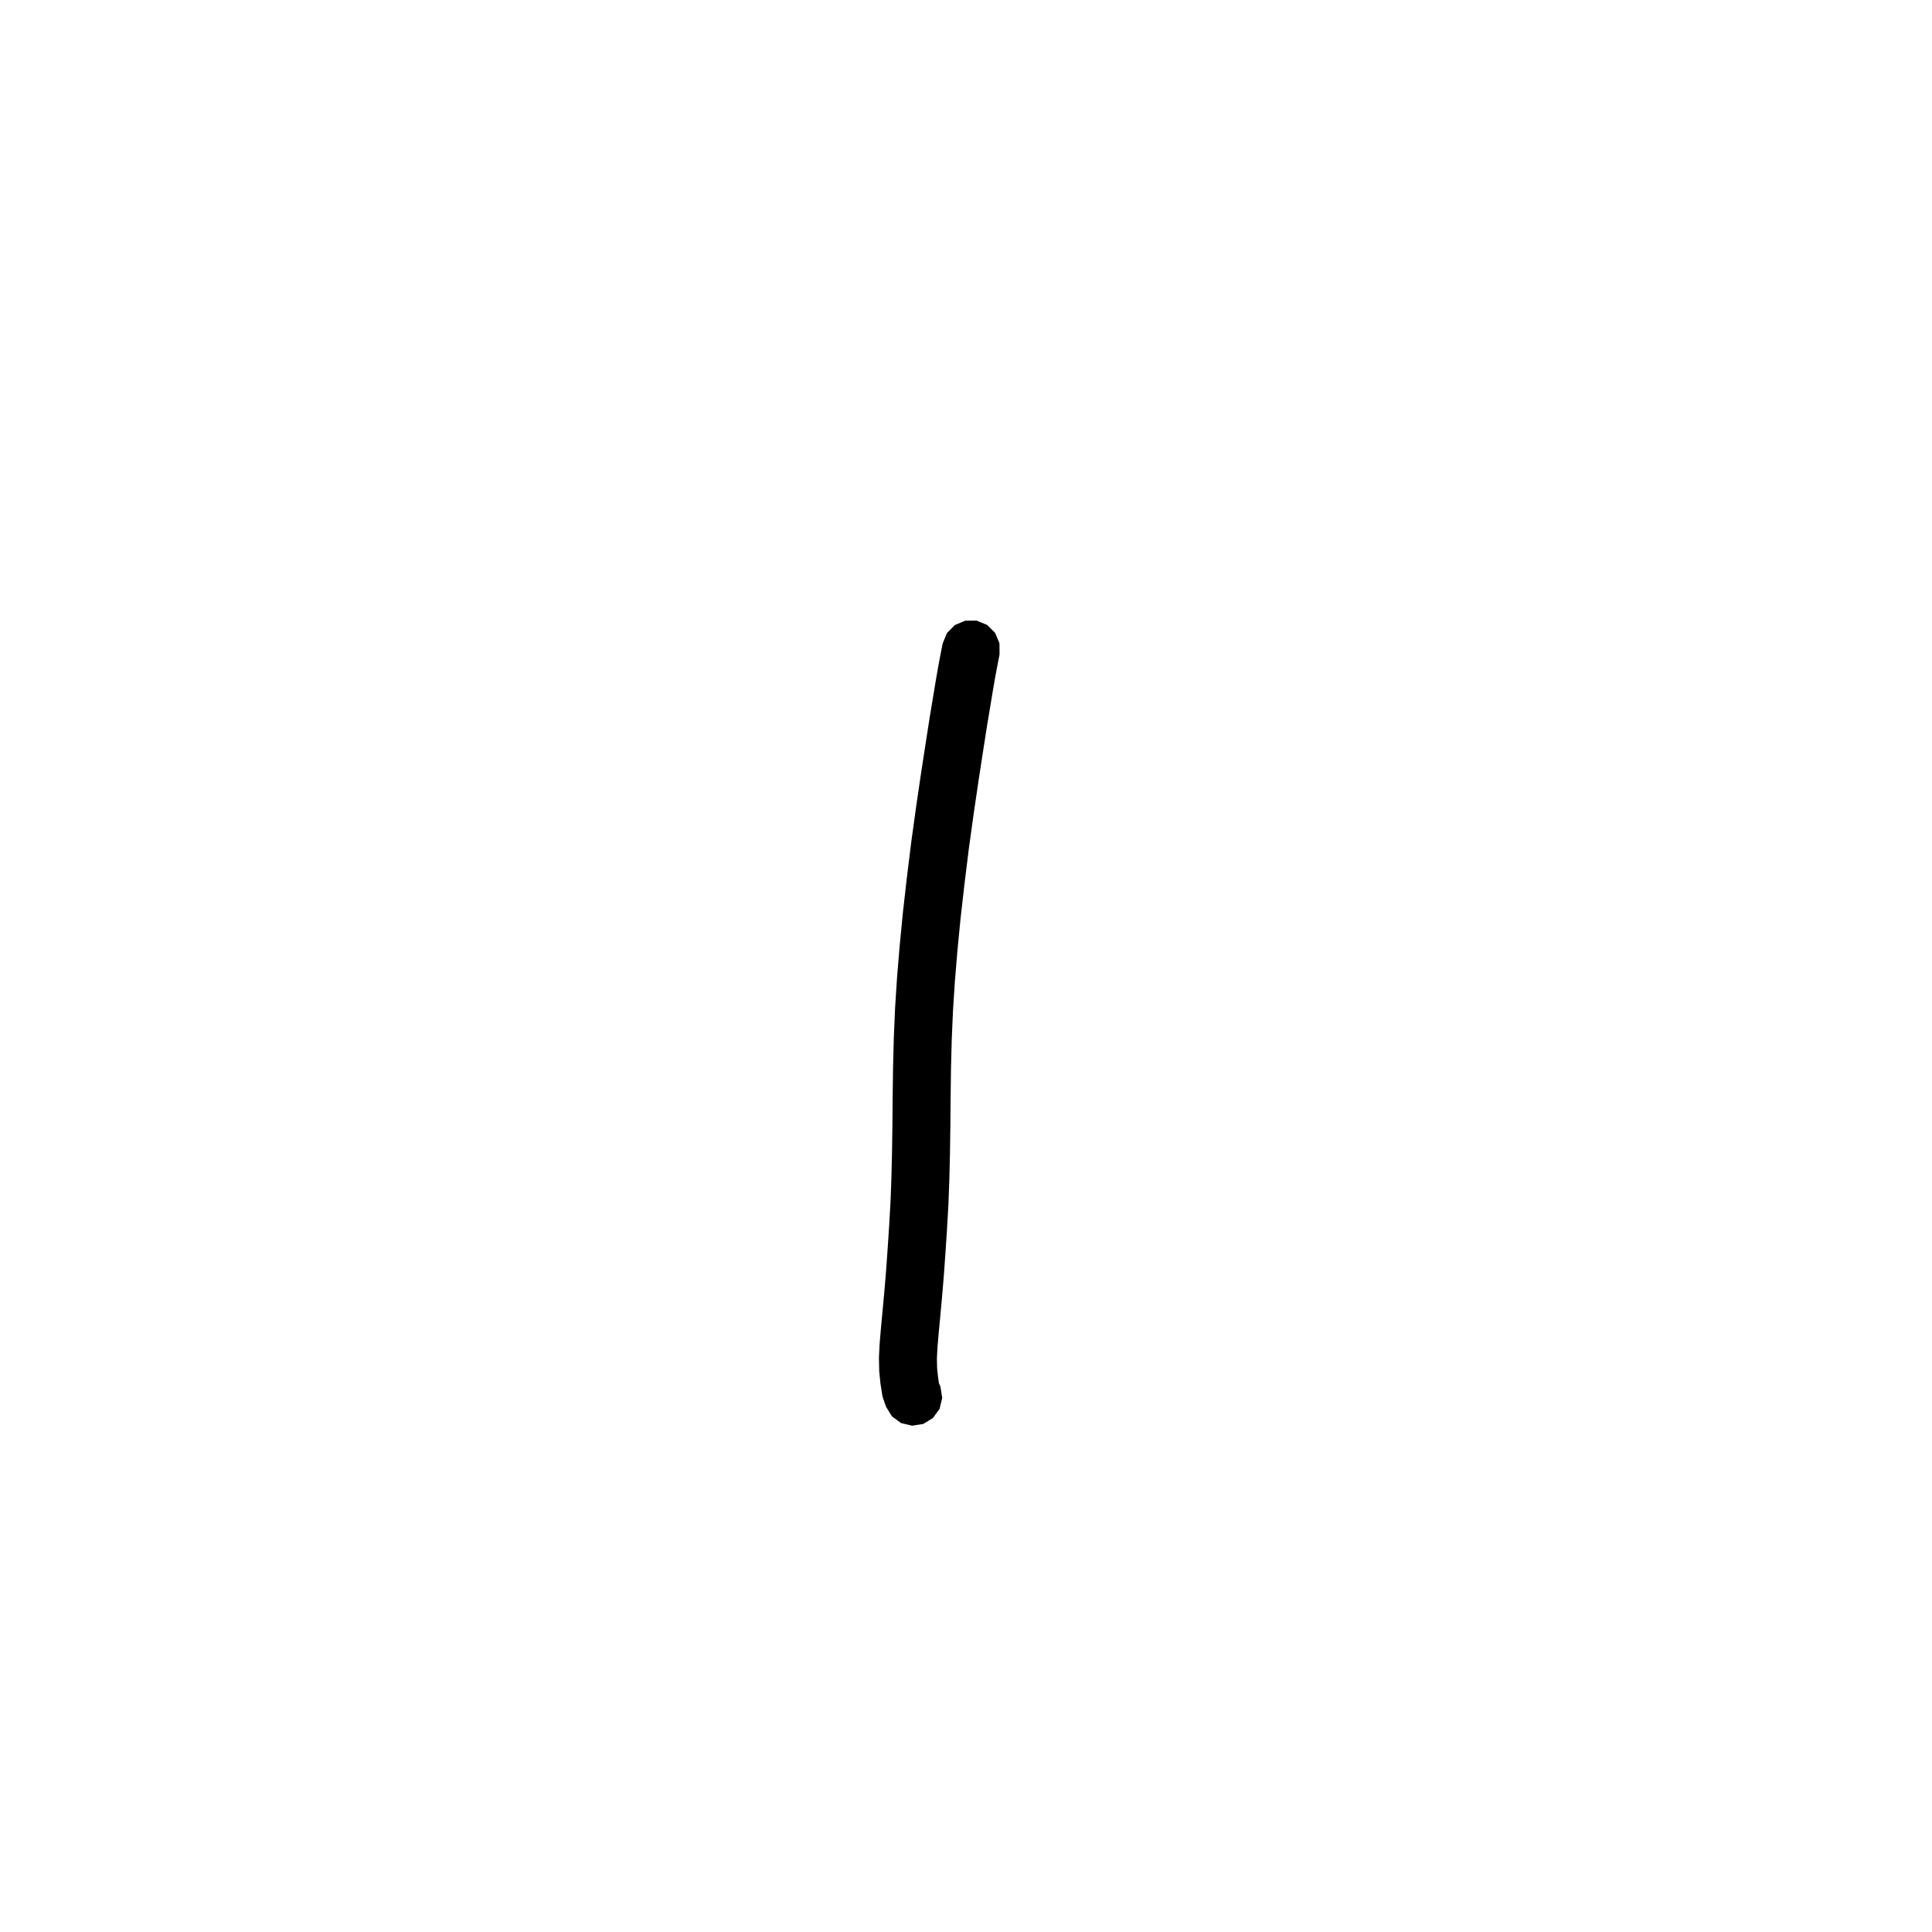
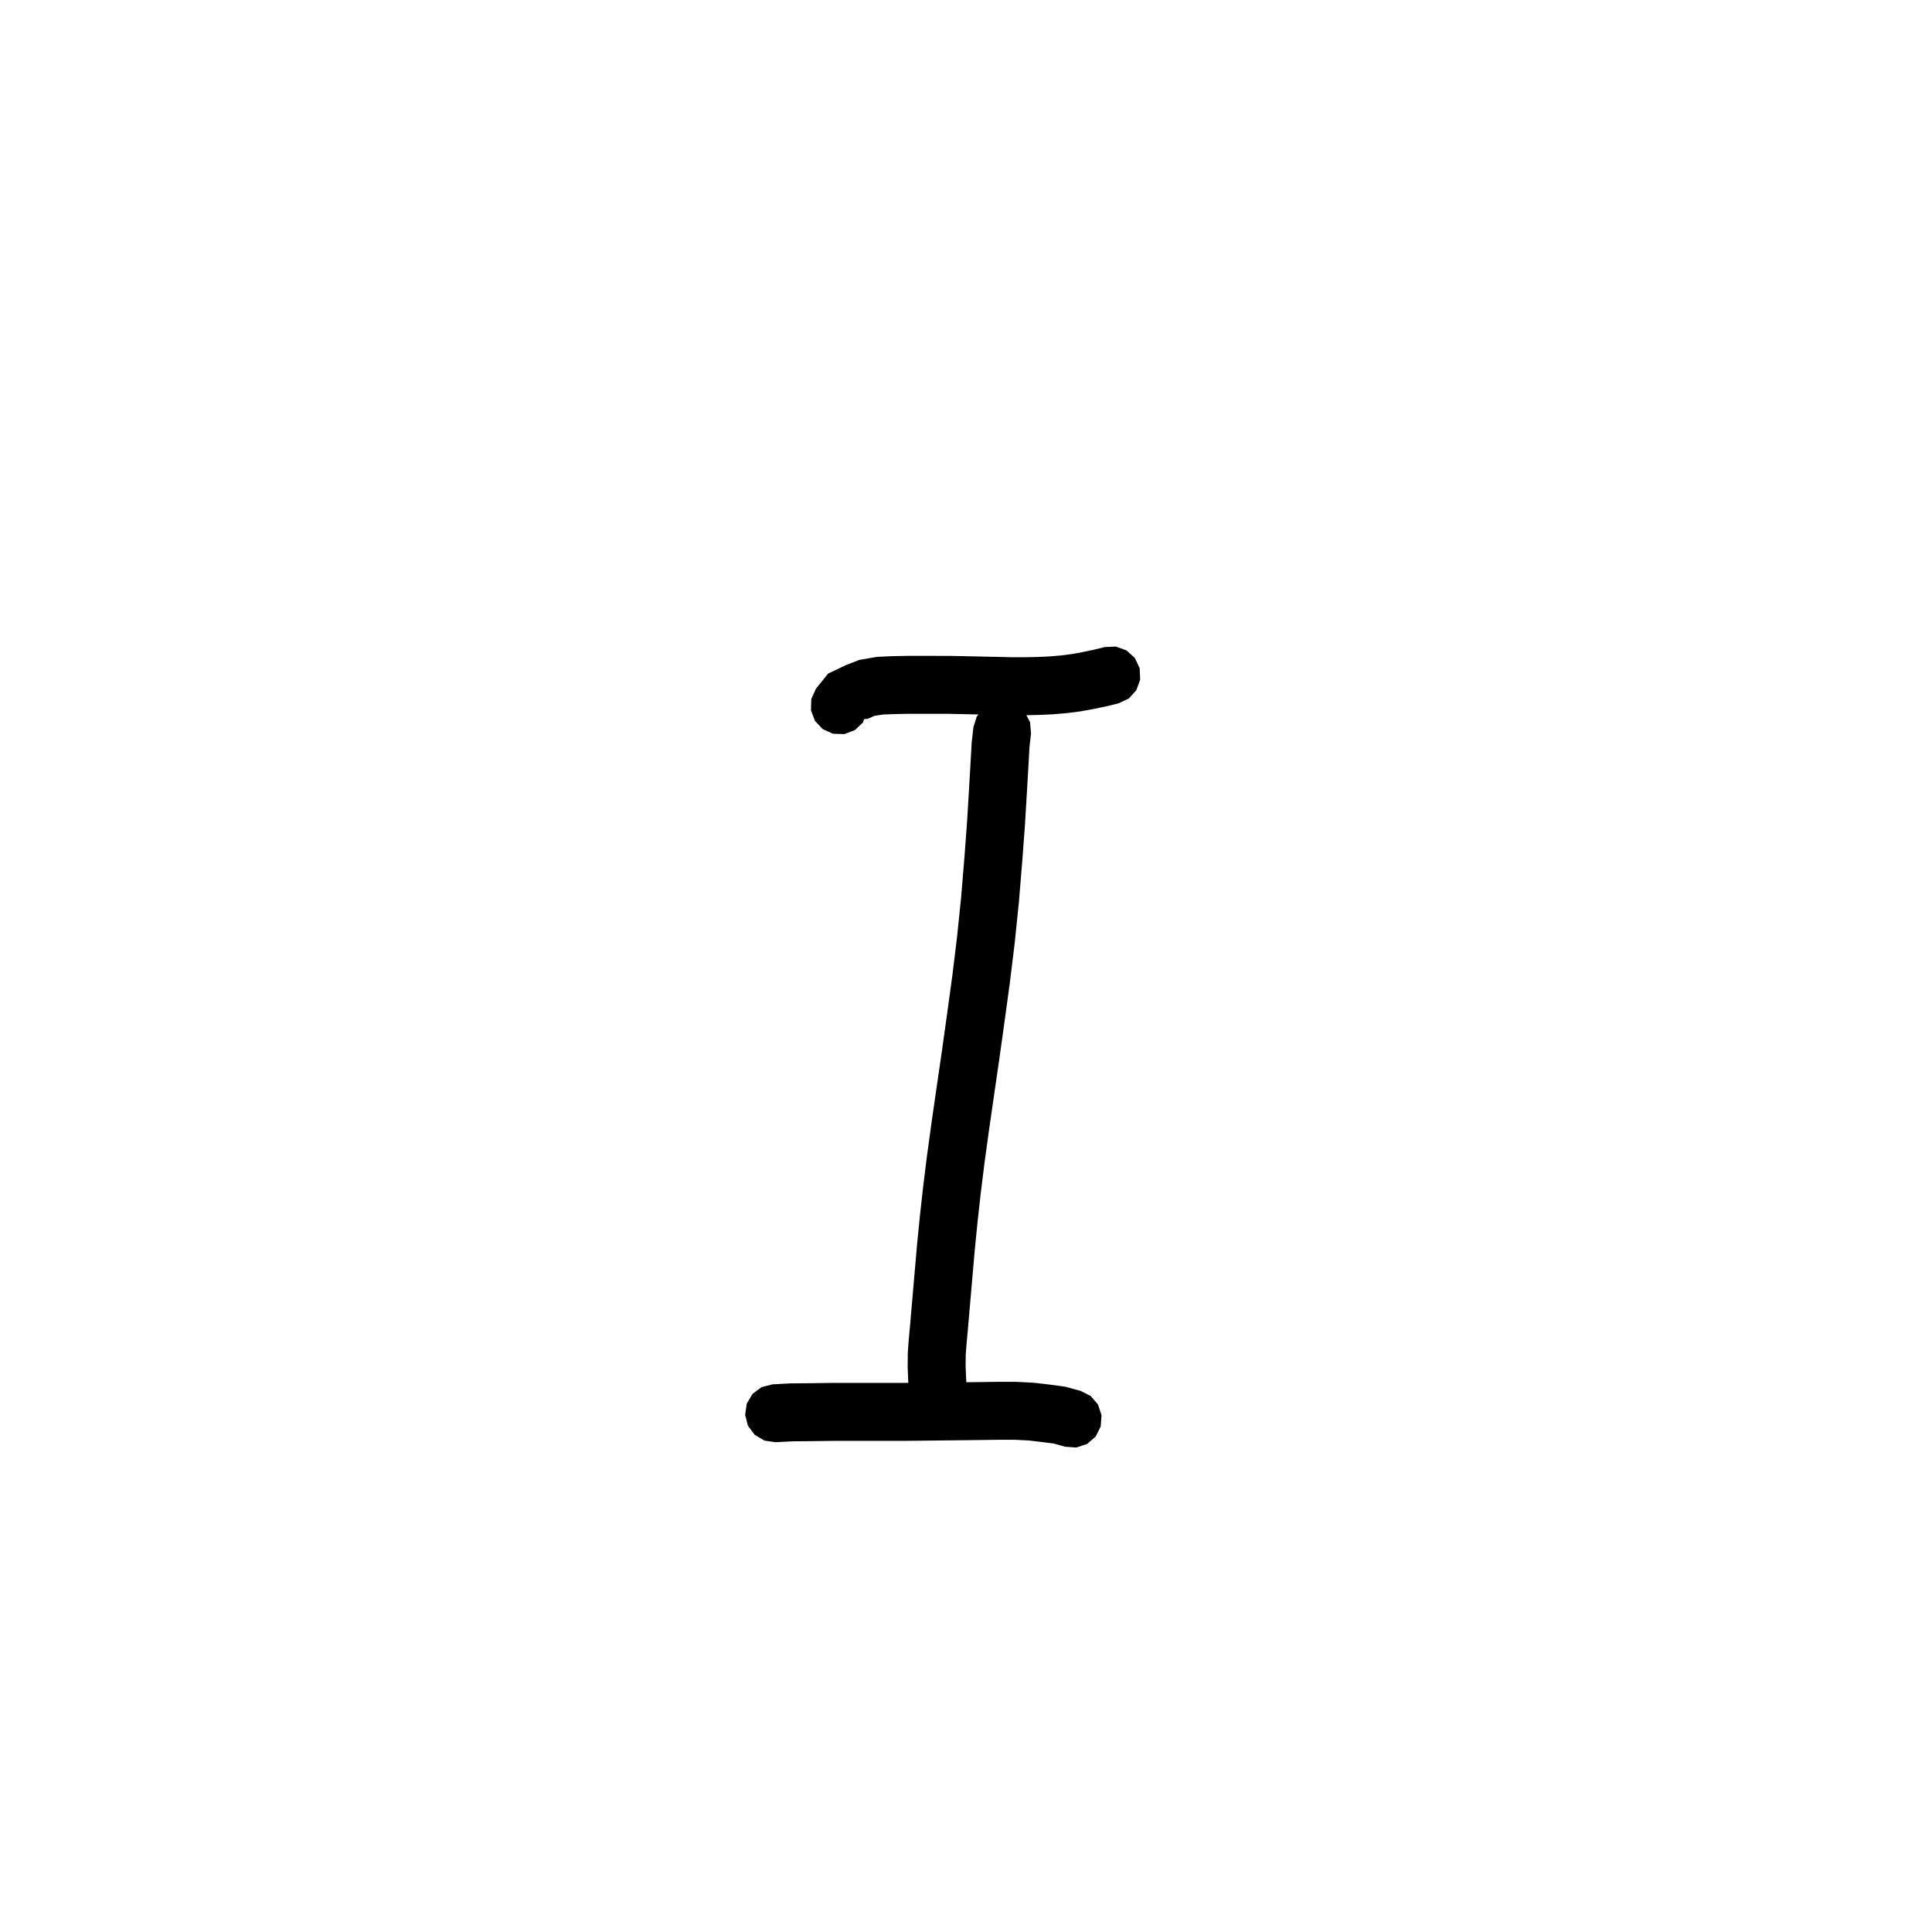
<svg xmlns="http://www.w3.org/2000/svg" viewBox="0 0 300 300" width="300" height="300">
-   <path d="M 146.373 99.923 L 146.008 101.794 L 145.65 103.71 L 145.286 105.812 L 144.87 108.345 L 144.373 111.318 L 143.777 115.15 L 143.063 119.786 L 142.289 125.037 L 141.512 130.649 L 140.814 136.305 L 140.196 141.75 L 139.696 146.908 L 139.295 151.77 L 138.993 156.434 L 138.792 161.097 L 138.672 165.74 L 138.612 170.268 L 138.573 174.714 L 138.514 178.913 L 138.417 182.882 L 138.281 186.614 L 138.068 190.312 L 137.833 193.916 L 137.579 197.467 L 137.307 200.713 L 137.032 203.684 L 136.794 206.221 L 136.59 208.622 L 136.481 210.829 L 136.528 212.962 L 136.713 214.8 L 137.037 216.861 L 137.588 218.446 L 138.506 219.943 L 139.926 220.974 L 141.634 221.384 L 143.368 221.108 L 144.865 220.191 L 145.896 218.77 L 146.306 217.062 L 146.031 215.328 L 145.792 214.775 L 145.642 213.671 L 145.512 212.43 L 145.48 210.971 L 145.568 209.244 L 145.758 207.027 L 145.994 204.518 L 146.272 201.502 L 146.552 198.162 L 146.812 194.529 L 147.051 190.863 L 147.271 187.036 L 147.412 183.155 L 147.512 179.085 L 147.572 174.816 L 147.612 170.368 L 147.67 165.916 L 147.787 161.407 L 147.98 156.919 L 148.271 152.432 L 148.66 147.714 L 149.146 142.695 L 149.752 137.364 L 150.436 131.816 L 151.198 126.31 L 151.963 121.126 L 152.671 116.525 L 153.259 112.746 L 153.749 109.817 L 154.161 107.305 L 154.508 105.301 L 154.848 103.482 L 155.206 101.647 L 155.2 99.892 L 154.522 98.272 L 153.276 97.035 L 151.652 96.368 L 149.896 96.375 L 148.276 97.052 L 147.039 98.298 Z" fill="black" fill-rule="nonzero" />
+   <path d="M 134.022 112.17 L 134.163 111.663 L 134.722 111.624 L 135.782 111.158 L 137.129 110.948 L 138.81 110.885 L 140.847 110.844 L 142.993 110.844 L 145.243 110.844 L 147.31 110.844 L 149.375 110.886 L 151.445 110.929 L 153.455 110.972 L 155.364 111.014 L 157.232 111.058 L 159.267 111.058 L 161.319 111.013 L 163.414 110.921 L 165.631 110.734 L 167.859 110.449 L 169.897 110.075 L 171.853 109.663 L 173.671 109.218 L 175.262 108.475 L 176.447 107.18 L 177.047 105.53 L 176.969 103.776 L 176.226 102.185 L 174.931 100.999 L 173.281 100.4 L 171.527 100.477 L 169.857 100.887 L 168.155 101.245 L 166.483 101.555 L 164.685 101.784 L 162.836 101.939 L 161.023 102.018 L 159.168 102.058 L 157.334 102.058 L 155.57 102.017 L 153.651 101.974 L 151.634 101.931 L 149.559 101.888 L 147.401 101.845 L 145.243 101.844 L 142.993 101.844 L 140.758 101.844 L 138.532 101.889 L 136.187 101.997 L 133.429 102.471 L 131.331 103.288 L 128.6 104.589 L 126.702 106.933 L 125.979 108.533 L 125.923 110.288 L 126.542 111.931 L 127.744 113.211 L 129.343 113.935 L 131.098 113.991 L 132.741 113.371 Z" fill="black" fill-rule="nonzero" />
+   <path d="M 151.153 112.9 L 150.876 115.396 L 150.698 118.619 L 150.462 122.671 L 150.168 127.594 L 149.757 133.104 L 149.249 139.285 L 148.607 145.527 L 147.886 151.437 L 147.082 157.301 L 146.275 163.098 L 145.448 168.774 L 144.656 174.266 L 143.939 179.485 L 143.34 184.332 L 142.841 188.832 L 142.421 193.033 L 142.083 196.912 L 141.787 200.334 L 141.53 203.285 L 141.314 205.798 L 141.114 207.96 L 140.964 210.034 L 140.941 212.294 L 141.025 214.321 L 141.157 216.637 L 141.542 218.628 L 142.217 220.249 L 143.46 221.488 L 145.083 222.157 L 146.839 222.154 L 148.46 221.48 L 149.7 220.236 L 150.369 218.613 L 150.366 216.857 L 150.093 215.569 L 150.015 213.894 L 149.94 212.157 L 149.957 210.398 L 150.083 208.709 L 150.278 206.595 L 150.496 204.061 L 150.753 201.111 L 151.049 197.691 L 151.382 193.873 L 151.791 189.778 L 152.278 185.383 L 152.863 180.651 L 153.568 175.521 L 154.355 170.066 L 155.185 164.367 L 155.997 158.532 L 156.811 152.593 L 157.551 146.53 L 158.211 140.115 L 158.73 133.809 L 159.148 128.2 L 159.446 123.202 L 159.684 119.129 L 159.848 116.108 L 160.097 113.901 L 159.948 112.151 L 159.141 110.592 L 157.799 109.46 L 156.125 108.928 L 154.376 109.077 L 152.817 109.884 L 151.685 111.227 Z" fill="black" fill-rule="nonzero" />
+   <path d="M 120.438 223.946 L 122.994 223.808 L 126.071 223.781 L 129.128 223.739 L 132.572 223.739 L 136.224 223.739 L 140.136 223.739 L 144.206 223.696 L 148.195 223.653 L 151.892 223.61 L 155.026 223.568 L 157.546 223.567 L 159.777 223.681 L 161.801 223.919 L 163.613 224.148 L 165.385 224.647 L 167.136 224.773 L 168.803 224.22 L 170.131 223.071 L 170.918 221.502 L 171.044 219.751 L 170.491 218.084 L 169.342 216.756 L 167.773 215.969 L 165.4 215.327 L 162.91 214.987 L 160.512 214.711 L 157.77 214.569 L 154.96 214.568 L 151.779 214.611 L 148.095 214.654 L 144.11 214.697 L 140.088 214.739 L 136.224 214.739 L 132.572 214.739 L 129.069 214.739 L 125.968 214.782 L 122.73 214.812 L 119.957 214.959 L 118.256 215.393 L 116.85 216.445 L 115.954 217.955 L 115.704 219.693 L 116.138 221.395 L 117.19 222.8 L 118.7 223.696 Z" fill="black" fill-rule="nonzero" />
</svg>
